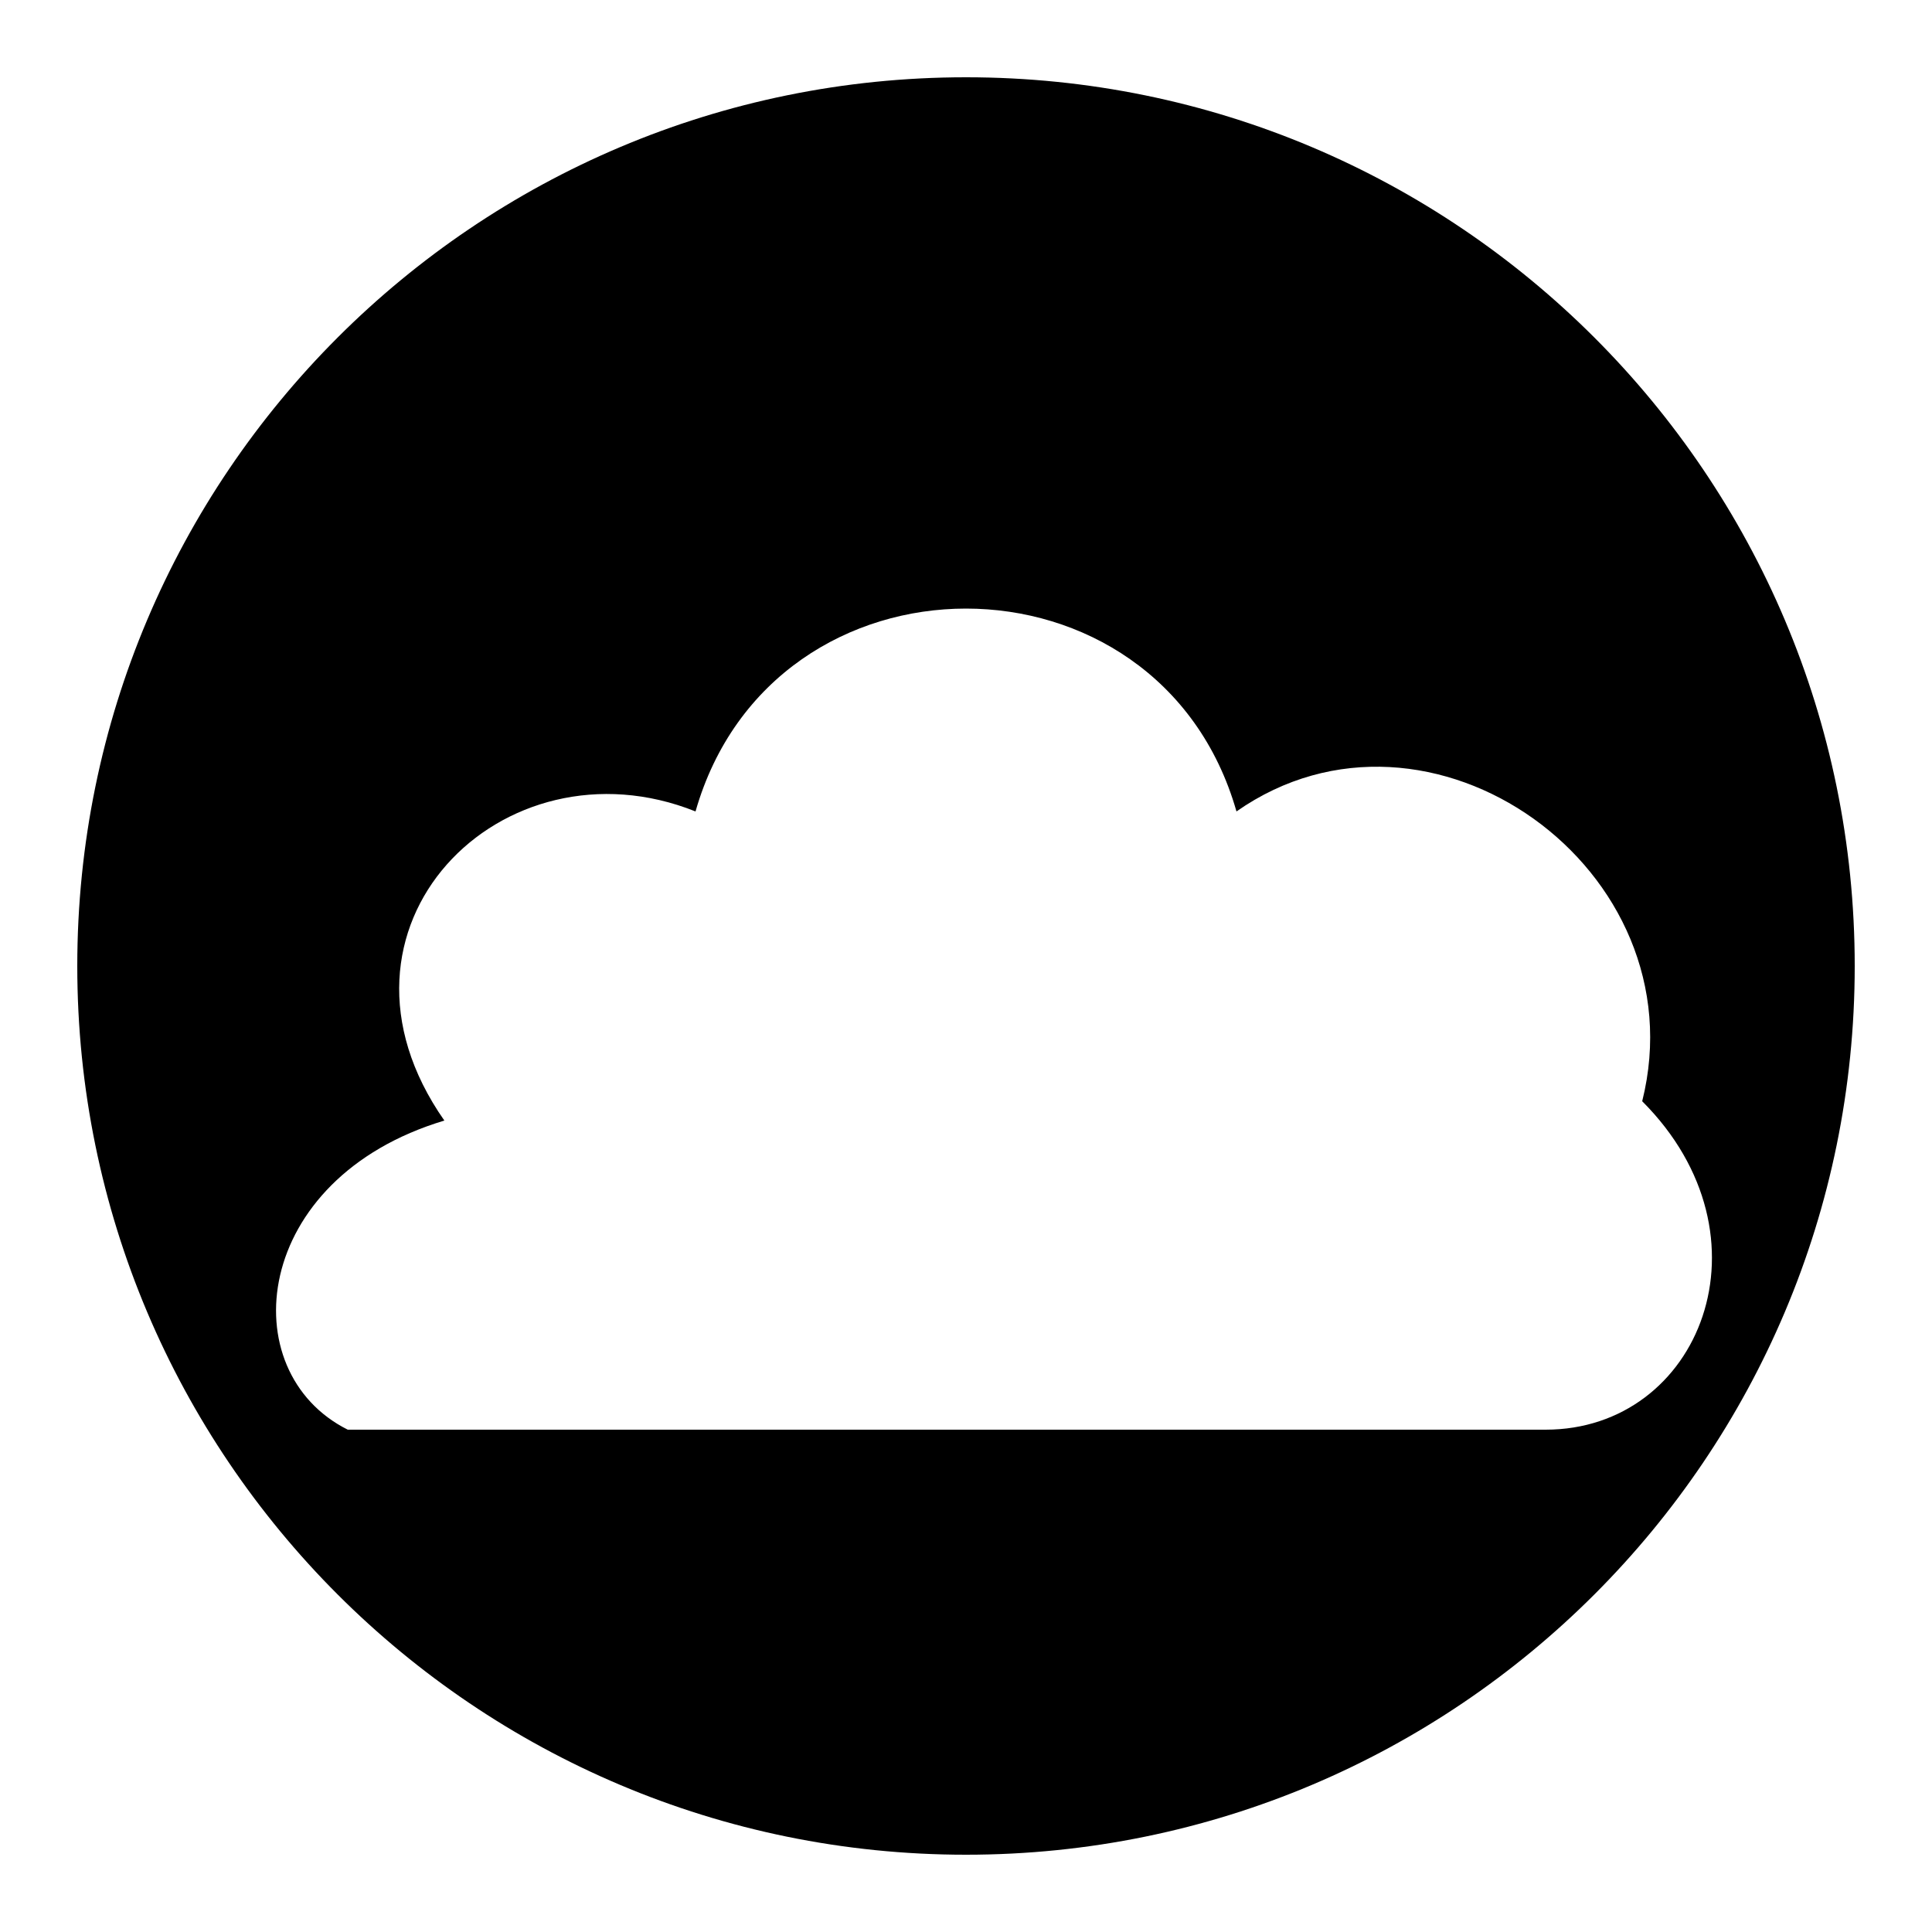
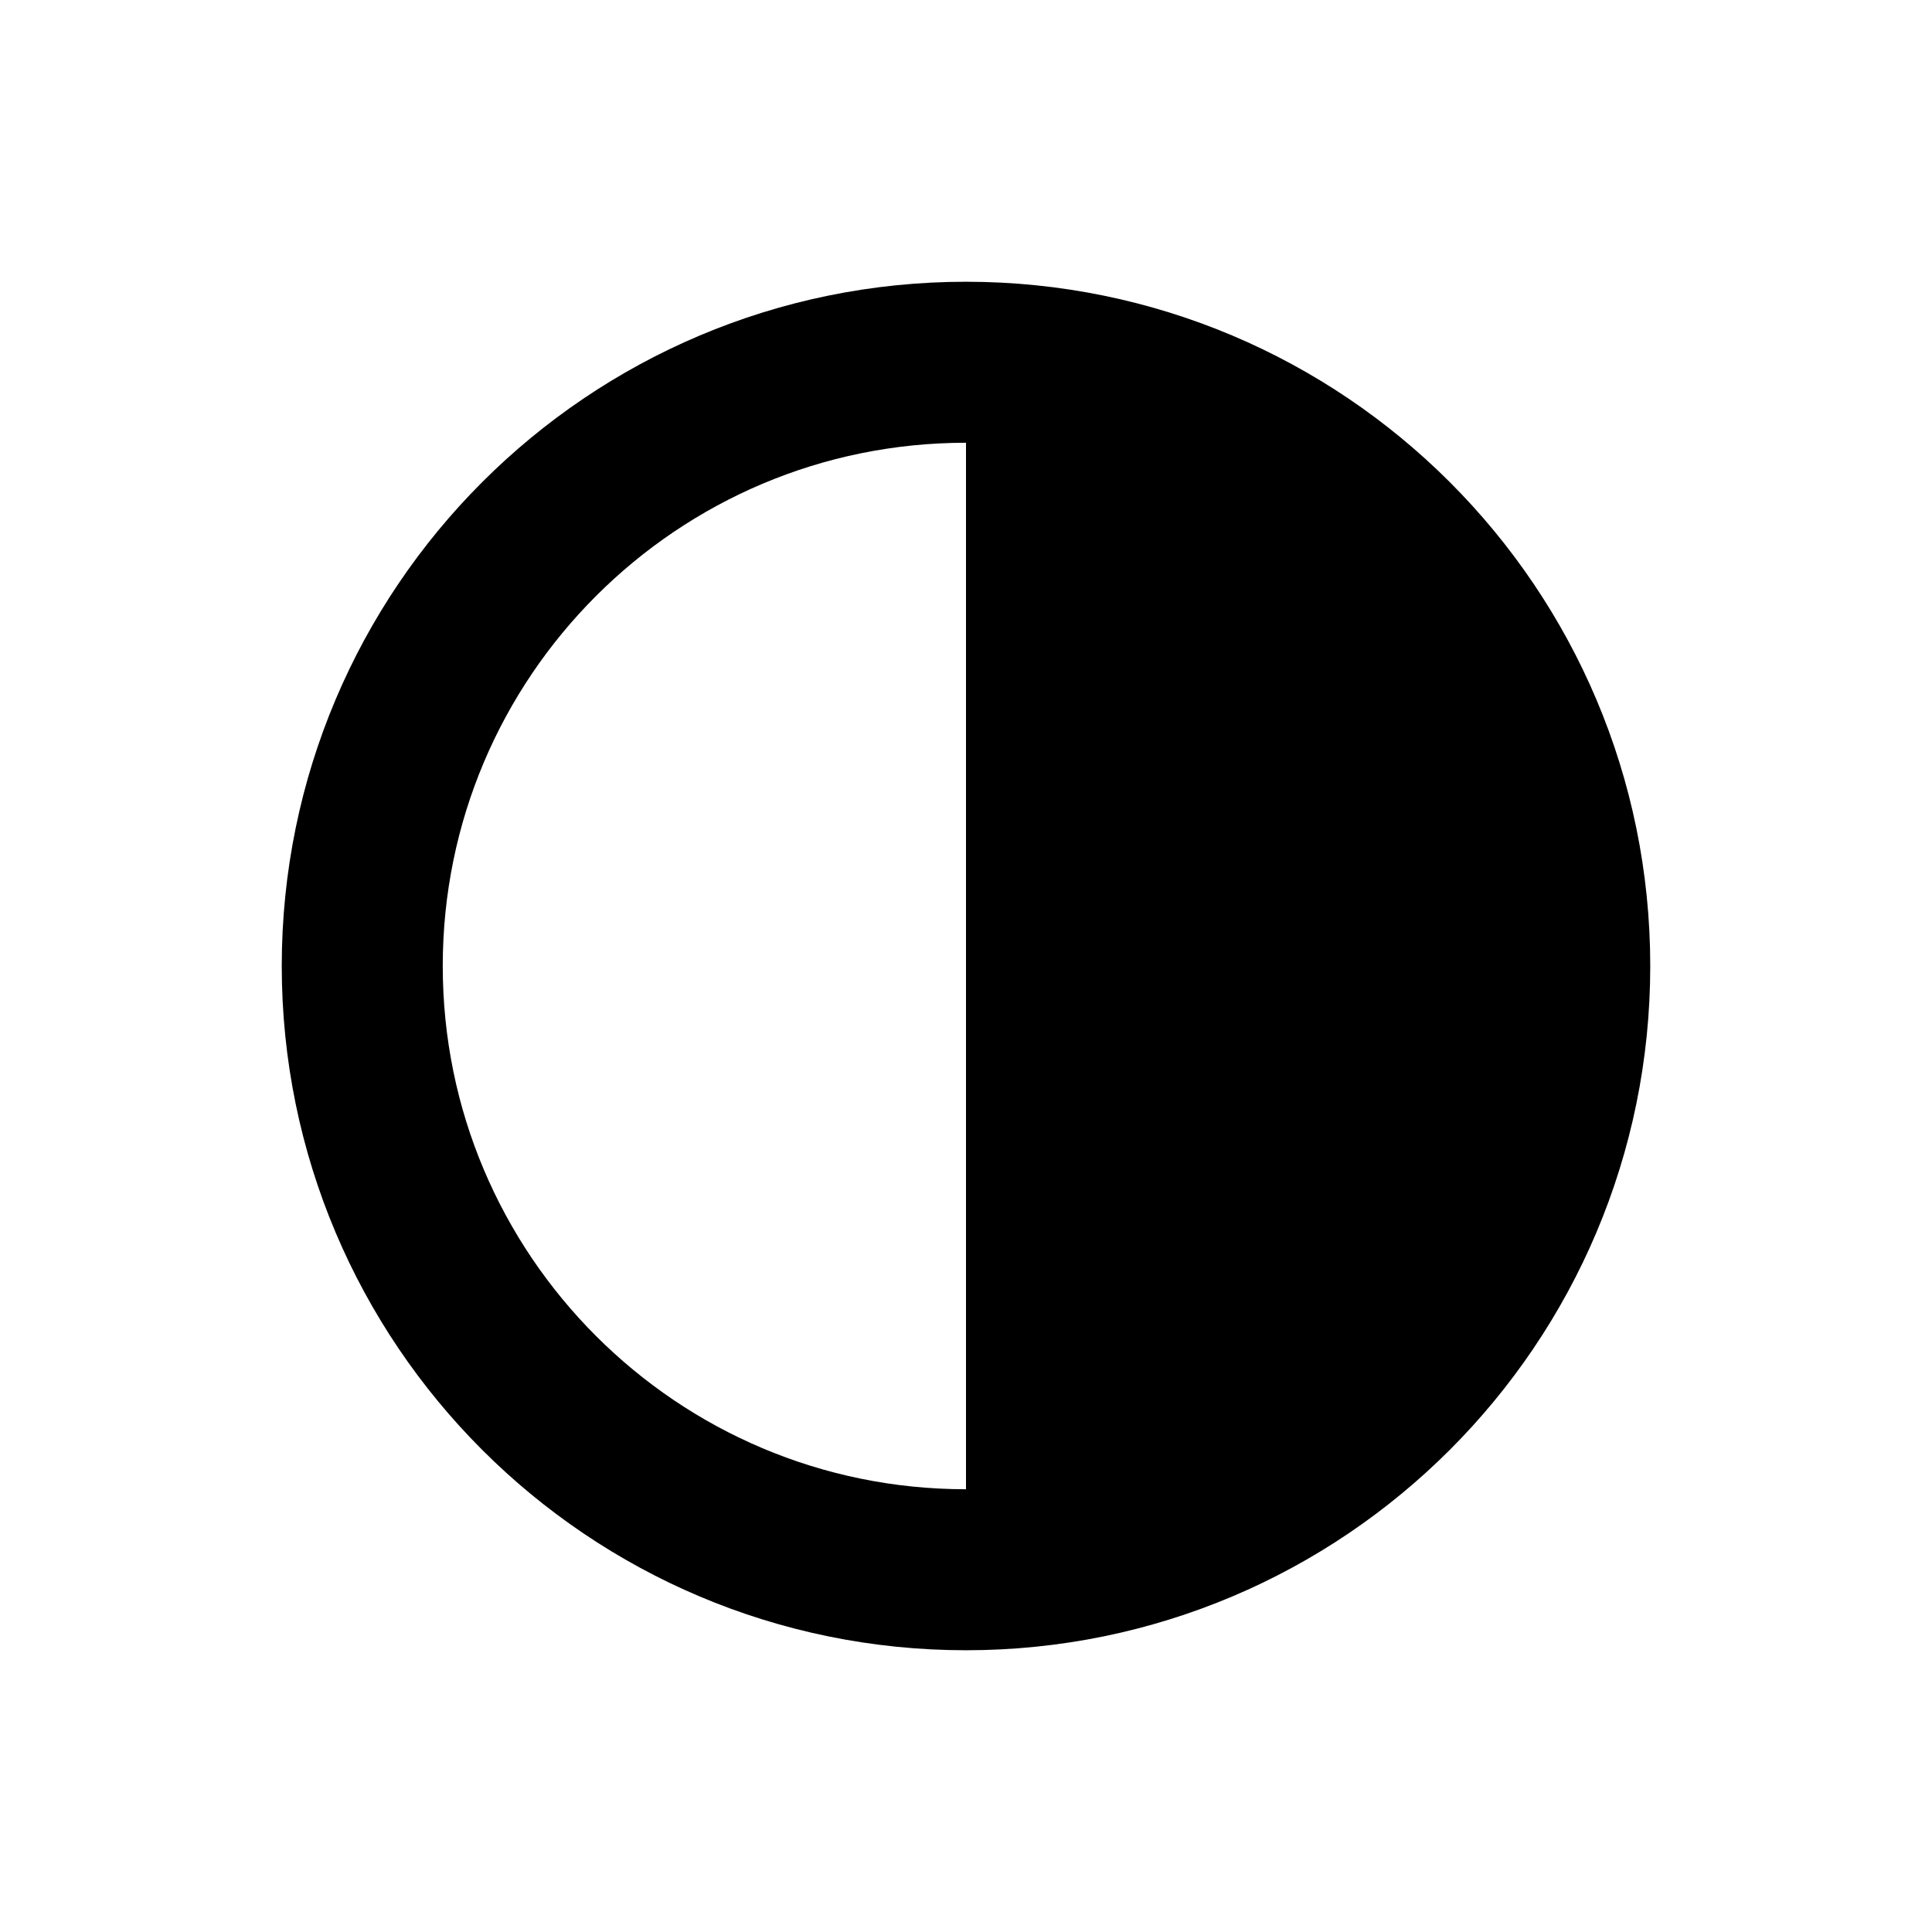
- <svg xmlns="http://www.w3.org/2000/svg" viewBox="0 0 100 100" width="100" height="100">
-   <path fill="currentColor" fill-rule="evenodd" d="M50 4A46 46 0 0 1 50 96A46 46 0 0 1 50 4Z M18 74H80C88 74 92 64 85 57C88 45 74 35 64 42C60 28 40 28 36 42C26 38 16 48 23 58C13 61 12 71 18 74Z" />
+ <svg xmlns="http://www.w3.org/2000/svg" viewBox="0 0 24 24" width="24" height="24" fill="none" stroke="currentColor" stroke-width="2" stroke-linecap="round" stroke-linejoin="round">
+   <circle cx="12" cy="12" r="7.5" />
+   <path d="M12 4.5A7.5 7.5 0 0 1 12 19.5Z" fill="currentColor" stroke="none" />
</svg>
